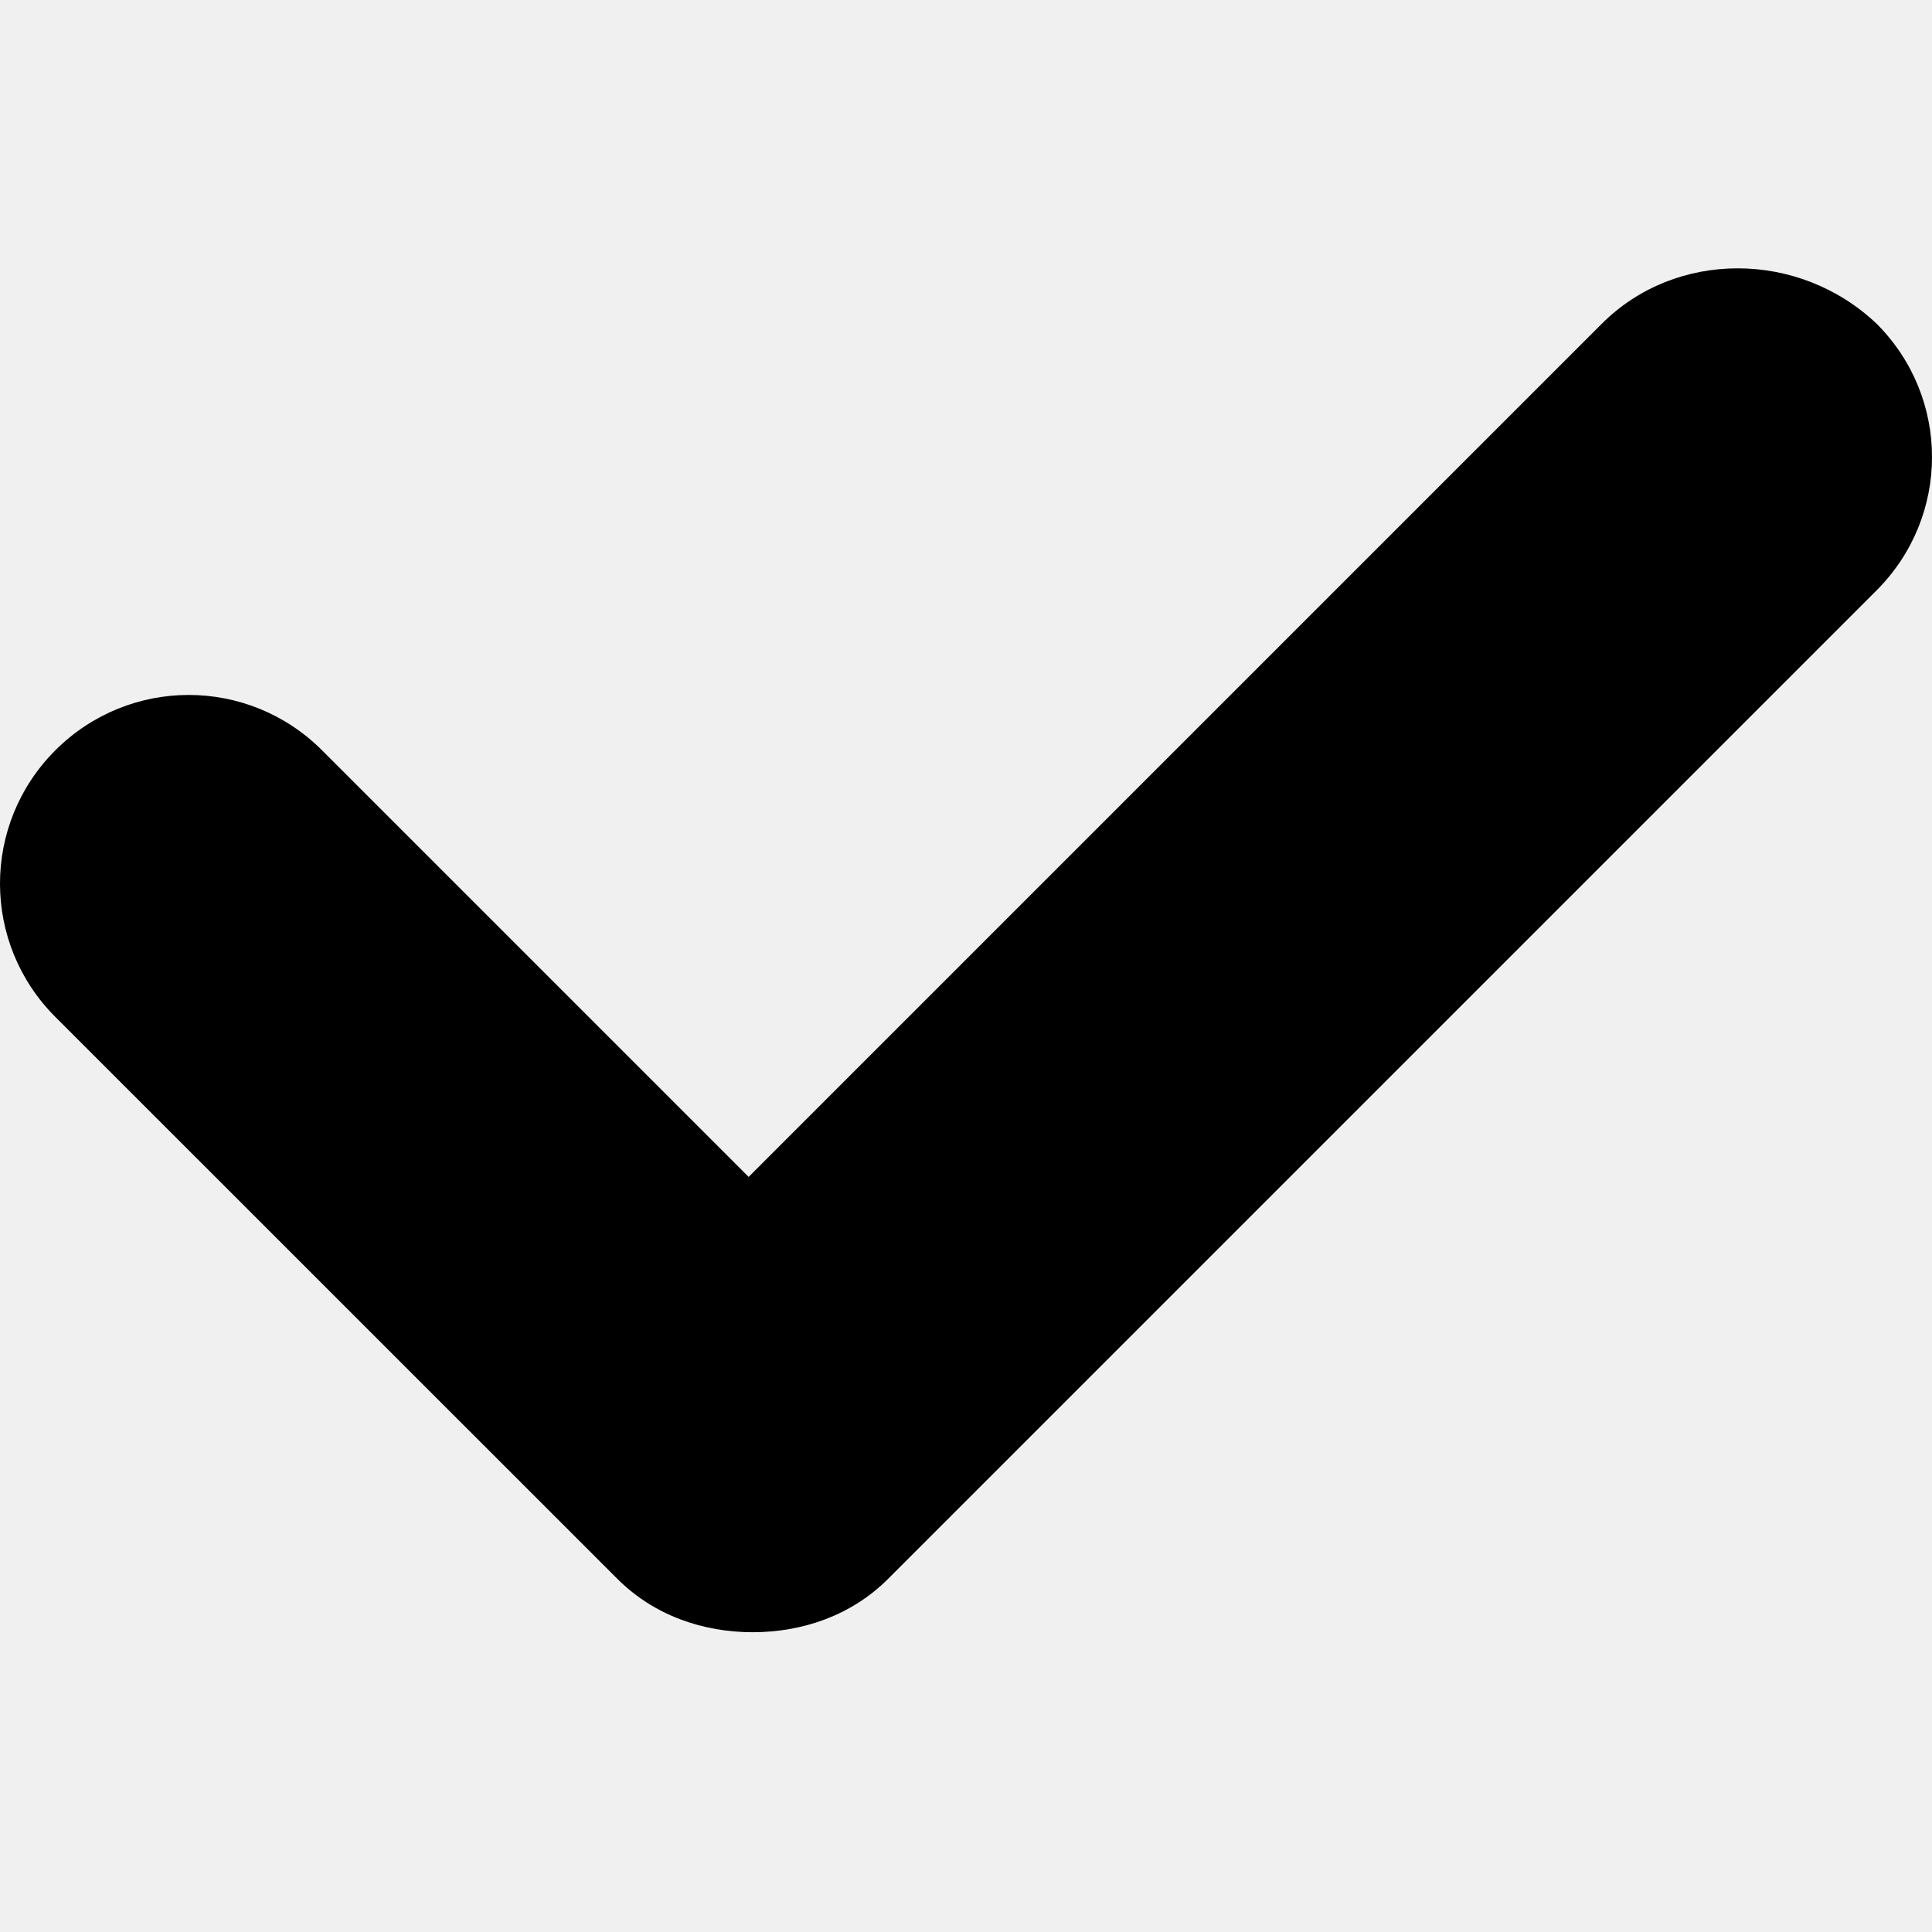
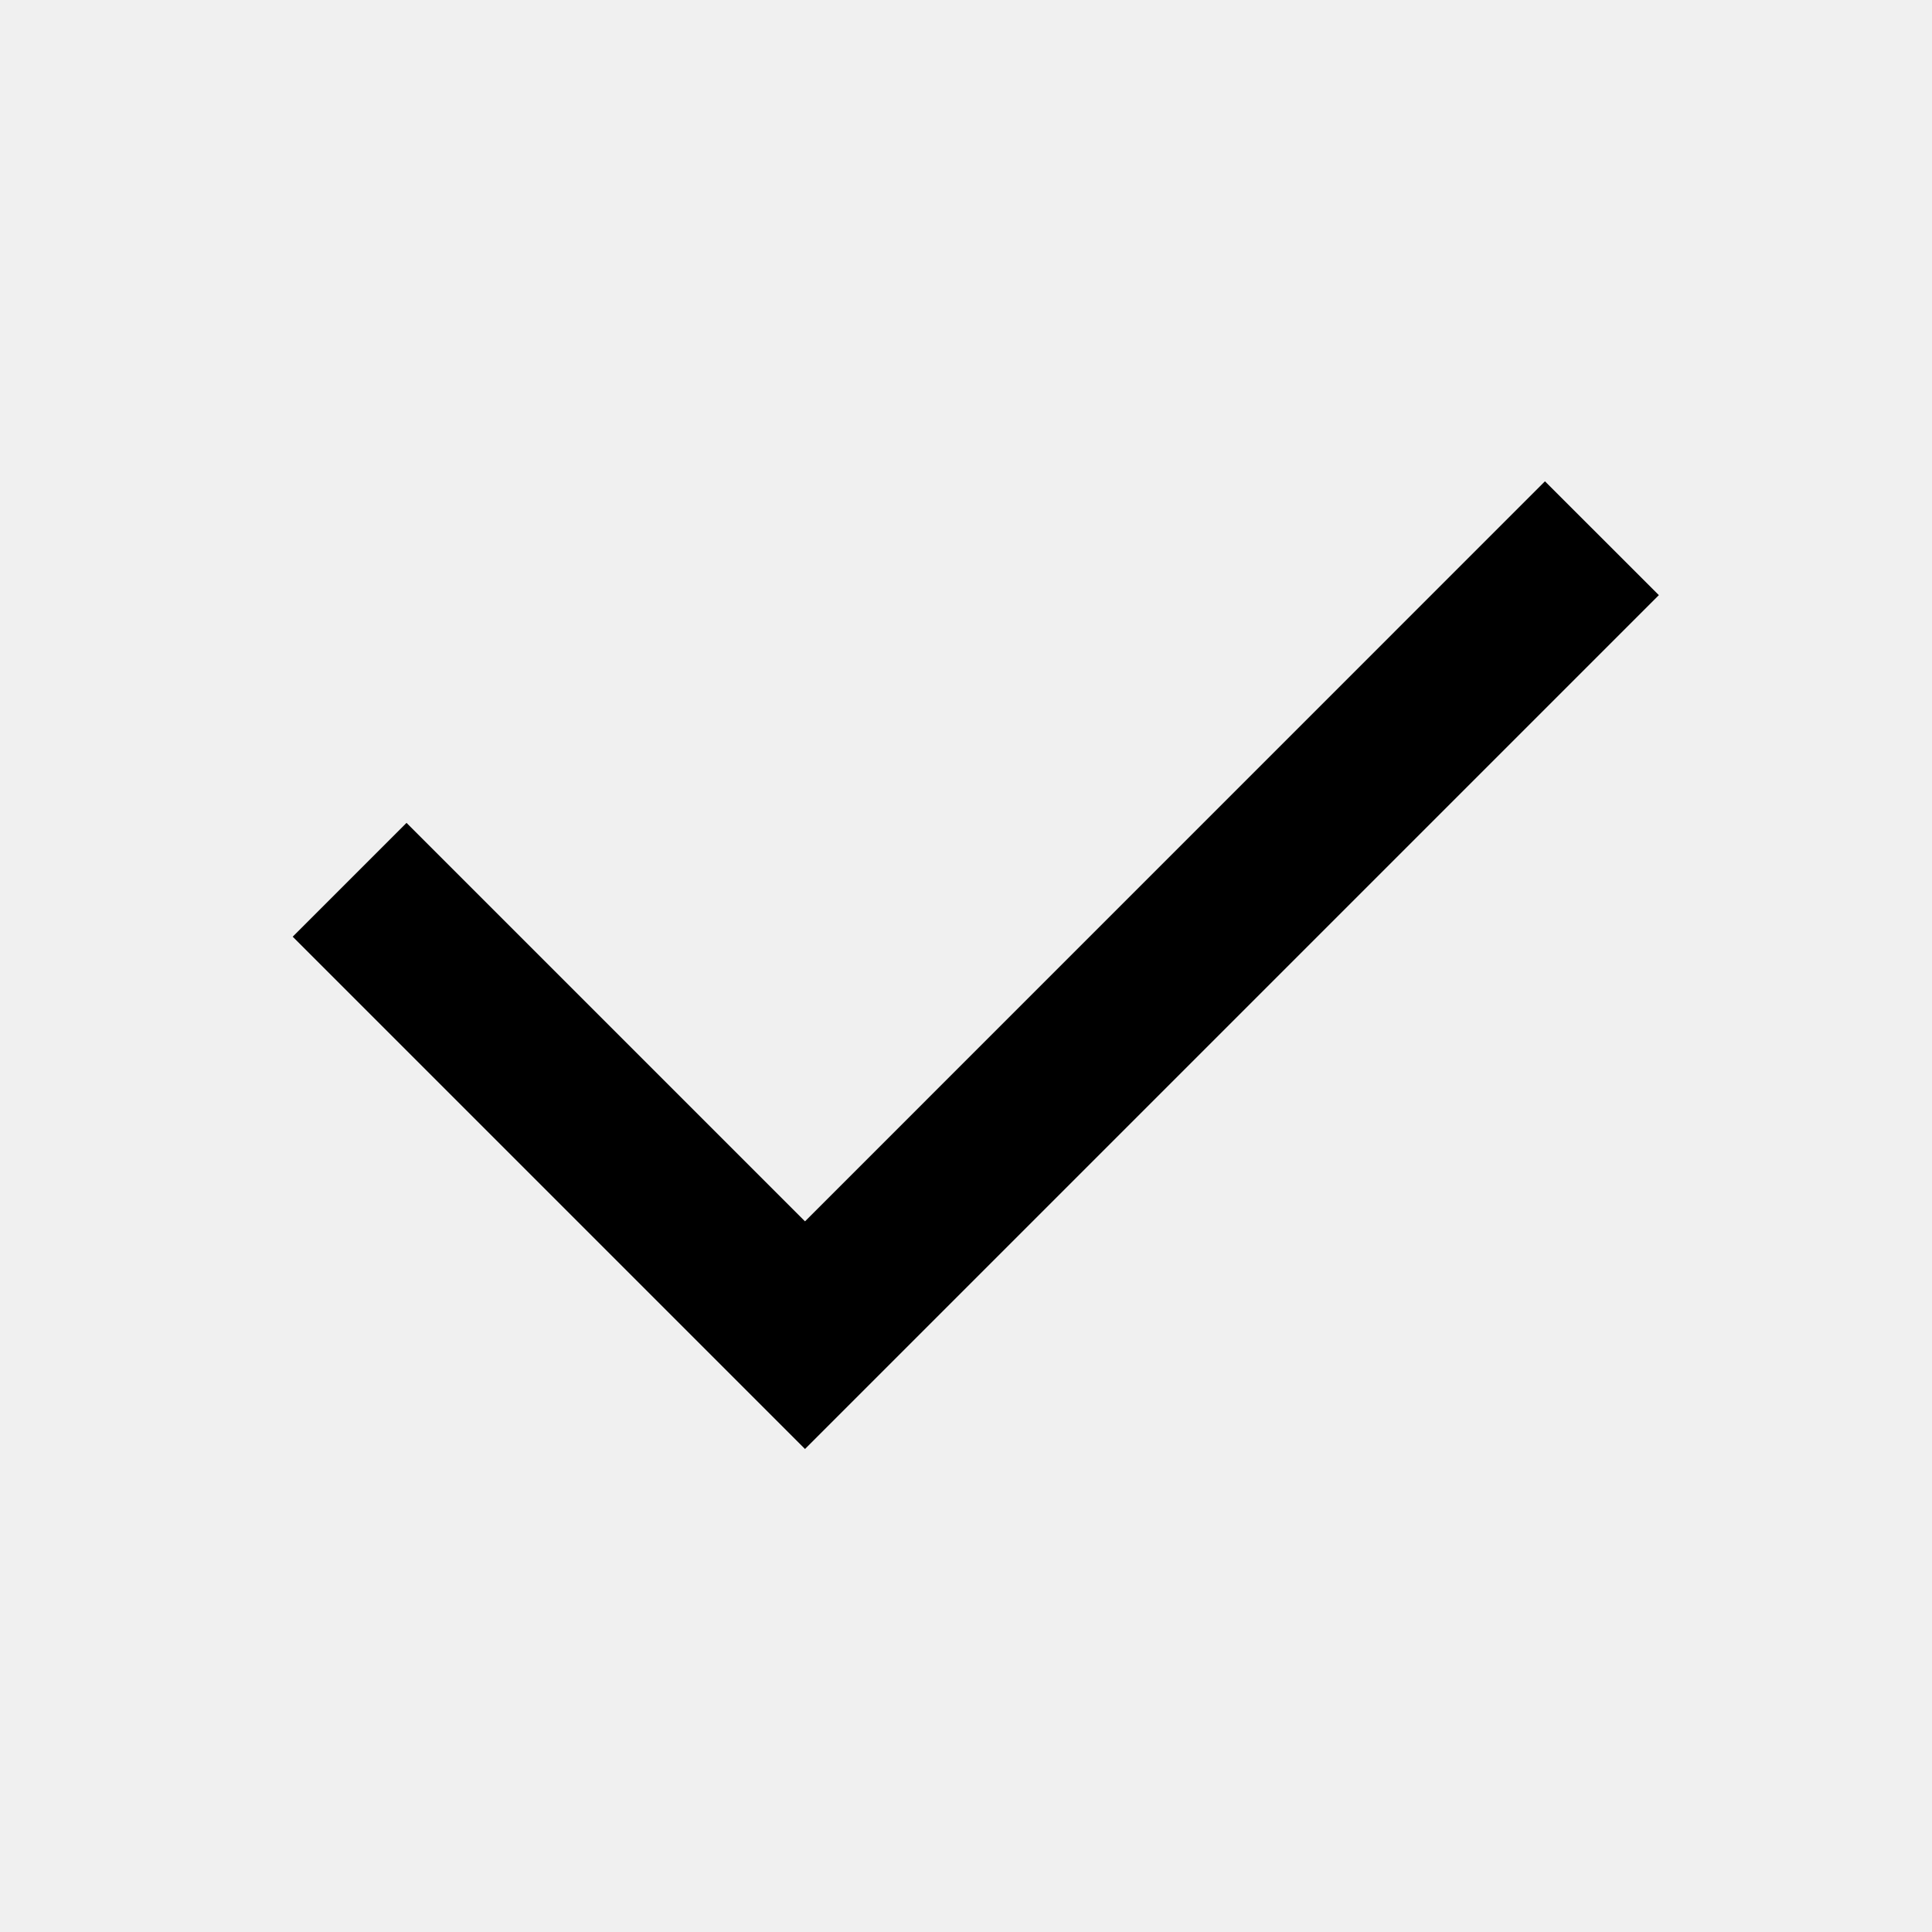
- <svg xmlns="http://www.w3.org/2000/svg" width="24" height="24" viewBox="0 0 18 13" fill="none">
-   <path fill="currentColor" d="M14.924 0.516L6.975 8.465L3 4.49C2.312 3.803 1.204 3.803 0.516 4.49C-0.172 5.178 -0.172 6.287 0.516 6.975L5.752 12.21C6.096 12.554 6.554 12.707 7.013 12.707C7.471 12.707 7.93 12.554 8.274 12.21L17.484 3C18.172 2.312 18.172 1.204 17.484 0.516C16.758 -0.172 15.611 -0.172 14.924 0.516Z" />
+ <svg xmlns="http://www.w3.org/2000/svg" width="24" height="24" viewBox="0 0 24 24" fill="none">
+   <g clip-path="url(#clip0_8852_20239)">
+     <path d="M10 15.172L19.192 5.979L20.607 7.393L10 18L3.636 11.636L5.05 10.222L10 15.172Z" fill="currentcolor" />
+   </g>
+   <defs>
+     <clipPath id="clip0_8852_20239">
+       <rect width="24" height="24" fill="white" />
+     </clipPath>
+   </defs>
</svg>
